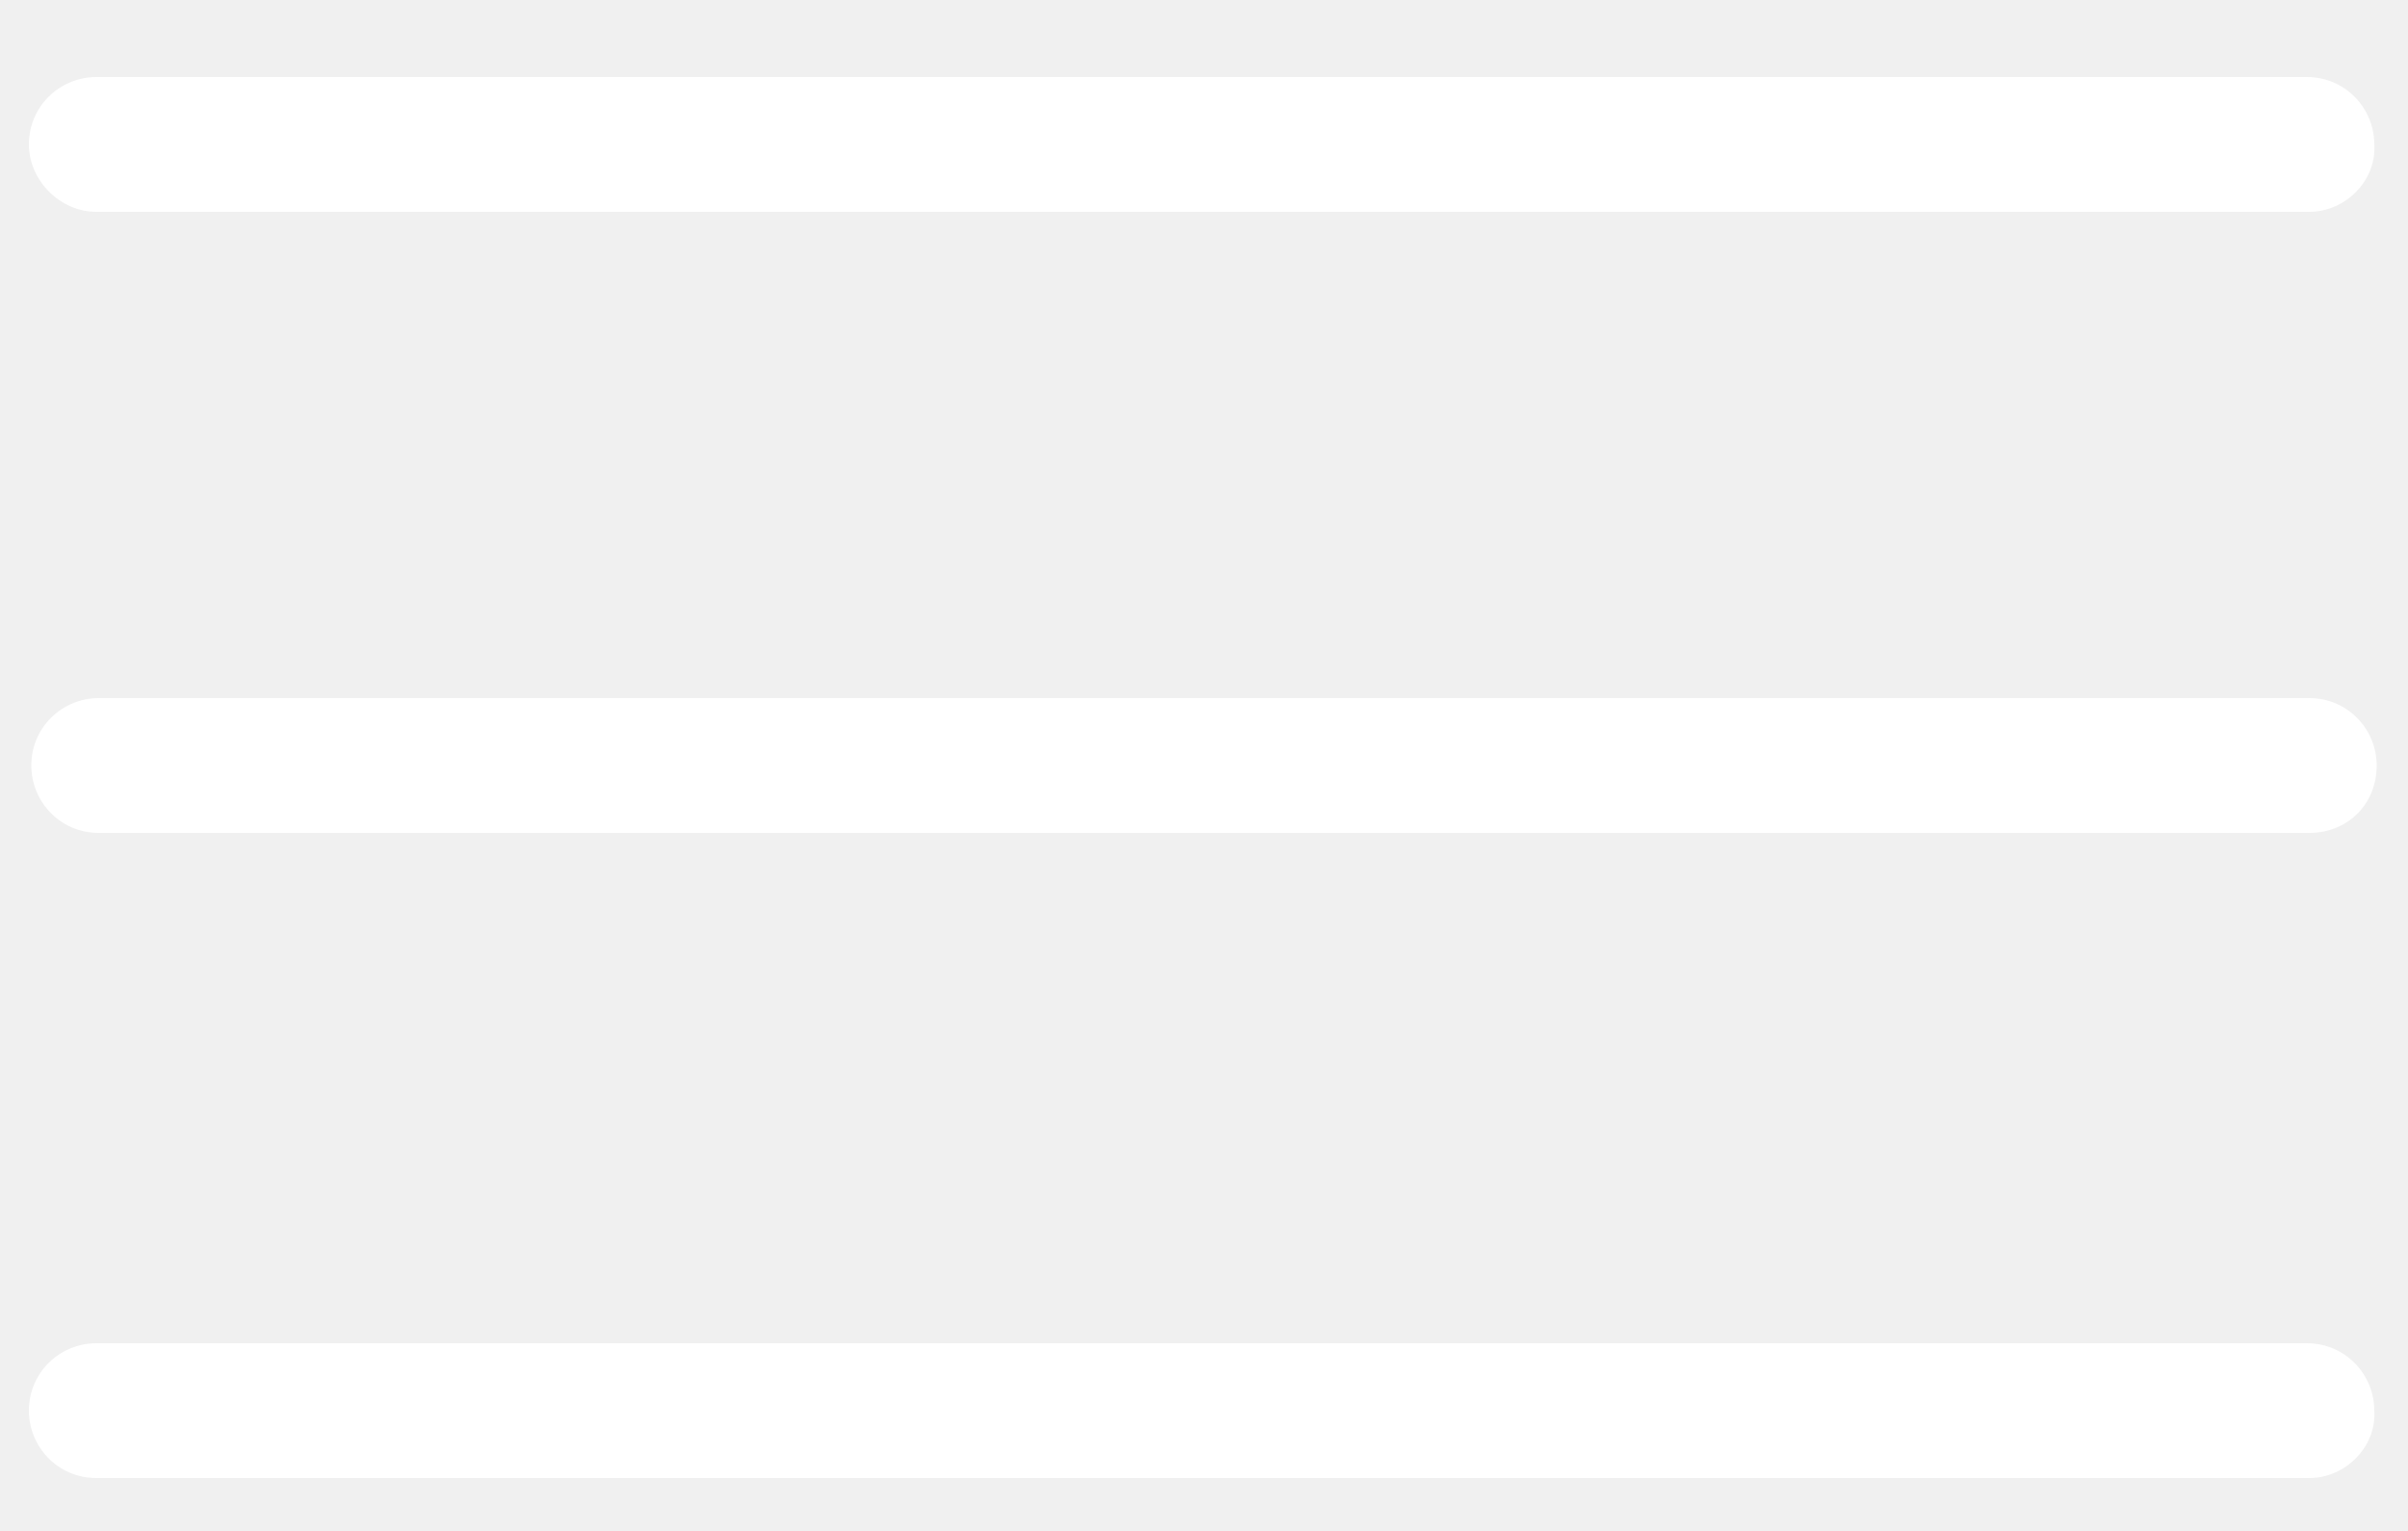
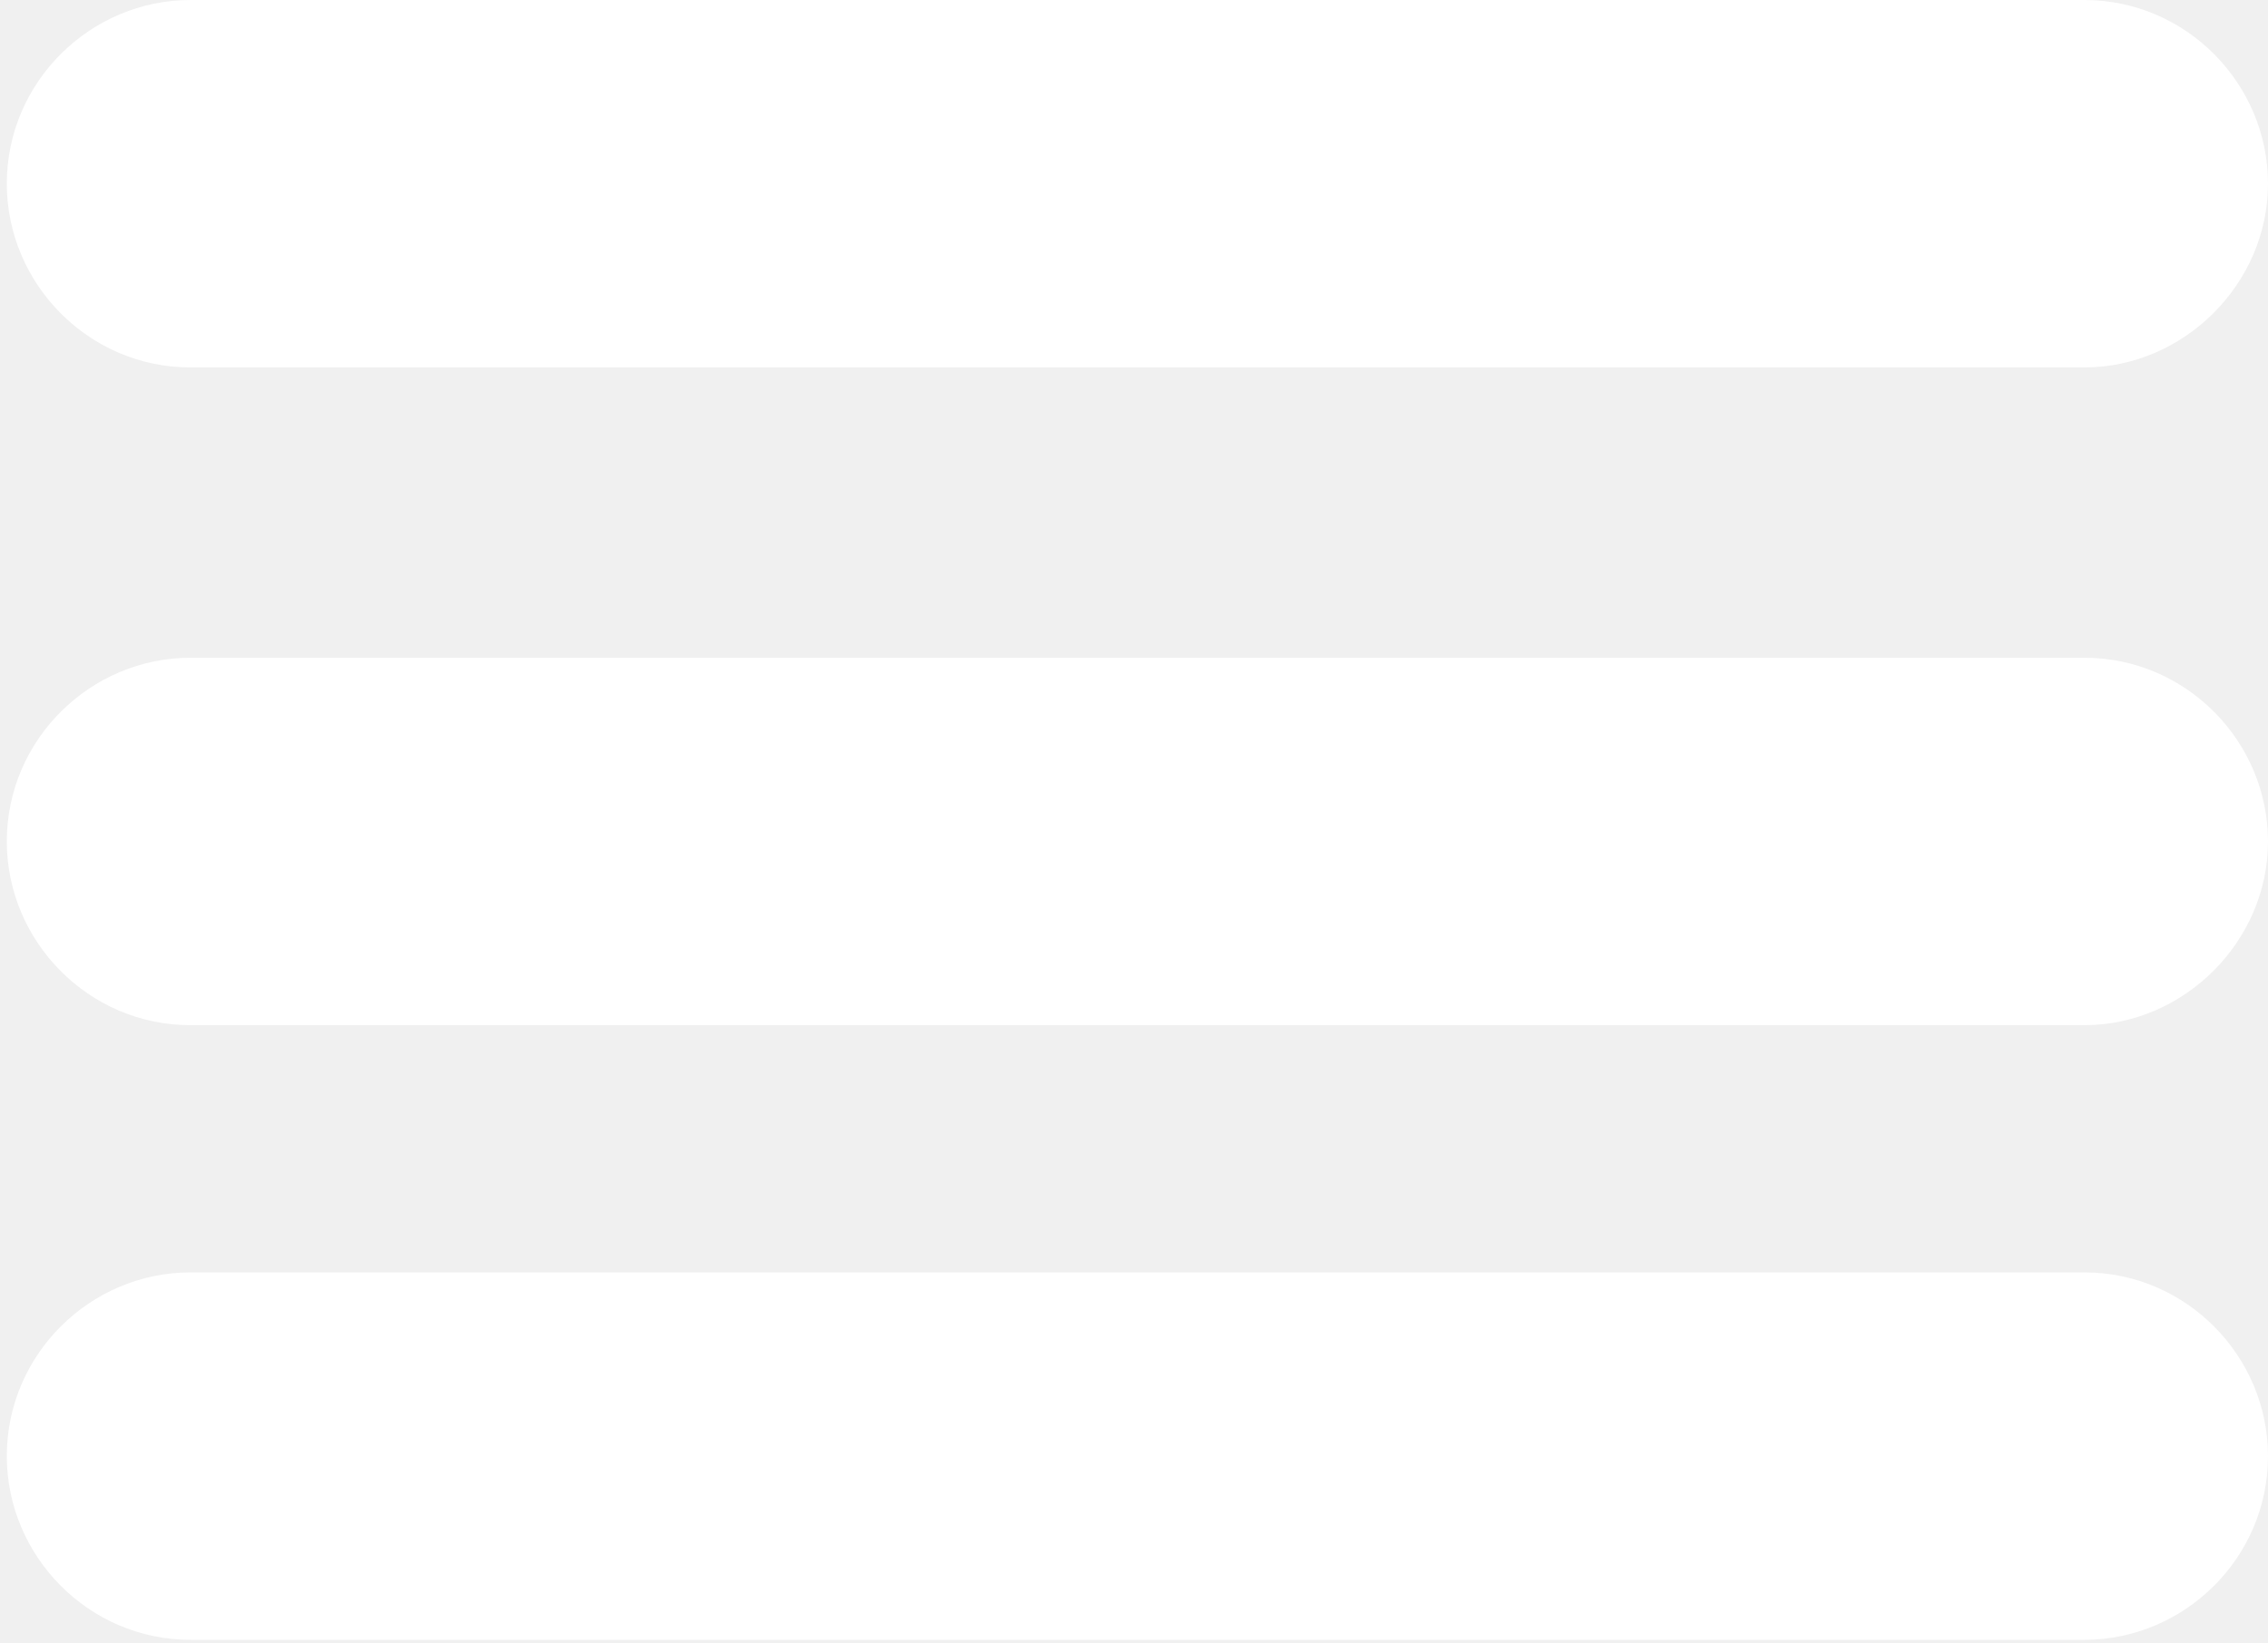
- <svg xmlns="http://www.w3.org/2000/svg" version="1.1" id="Layer_1" x="0px" y="0px" viewBox="0 0 100 63.6" enable-background="new 0 0 100 63.6" xml:space="preserve">
-   <path fill="#FFFFFF" d="M95.9,8.8H4C2.5,8.8,1.2,7.5,1.2,6v0c0-1.6,1.3-2.8,2.8-2.8h91.8c1.6,0,2.8,1.3,2.8,2.8v0  C98.7,7.5,97.4,8.8,95.9,8.8z" />
-   <path fill="#FFFFFF" d="M95.9,34.6H4.1c-1.6,0-2.8-1.3-2.8-2.8v0c0-1.6,1.3-2.8,2.8-2.8h91.8c1.6,0,2.8,1.3,2.8,2.8v0  C98.7,33.4,97.5,34.6,95.9,34.6z" />
-   <path fill="#FFFFFF" d="M95.9,61.4H4c-1.6,0-2.8-1.3-2.8-2.8v0c0-1.6,1.3-2.8,2.8-2.8h91.8c1.6,0,2.8,1.3,2.8,2.8v0  C98.7,60.1,97.4,61.4,95.9,61.4z" />
+ <svg xmlns="http://www.w3.org/2000/svg" version="1.1" id="Layer_1" x="0px" y="0px" viewBox="0 13.8 100 72.4" enable-background="new 0 13.8 100 72.4" xml:space="preserve">
+   <path fill="#FFFFFF" d="M91.9,30H8.4c-4.5,0-8.1-3.7-8.1-8.1v0c0-4.5,3.7-8.1,8.1-8.1h83.5c4.5,0,8.1,3.7,8.1,8.1v0  C100,26.3,96.3,30,91.9,30z" />
+   <path fill="#FFFFFF" d="M91.9,59H8.4c-4.5,0-8.1-3.7-8.1-8.1v0c0-4.5,3.7-8.1,8.1-8.1h83.5c4.5,0,8.1,3.7,8.1,8.1v0  C100,55.3,96.3,59,91.9,59z" />
+   <path fill="#FFFFFF" d="M91.9,86.1H8.4c-4.5,0-8.1-3.7-8.1-8.1v0c0-4.5,3.7-8.1,8.1-8.1h83.5c4.5,0,8.1,3.7,8.1,8.1v0  C100,82.5,96.3,86.1,91.9,86.1z" />
</svg>
